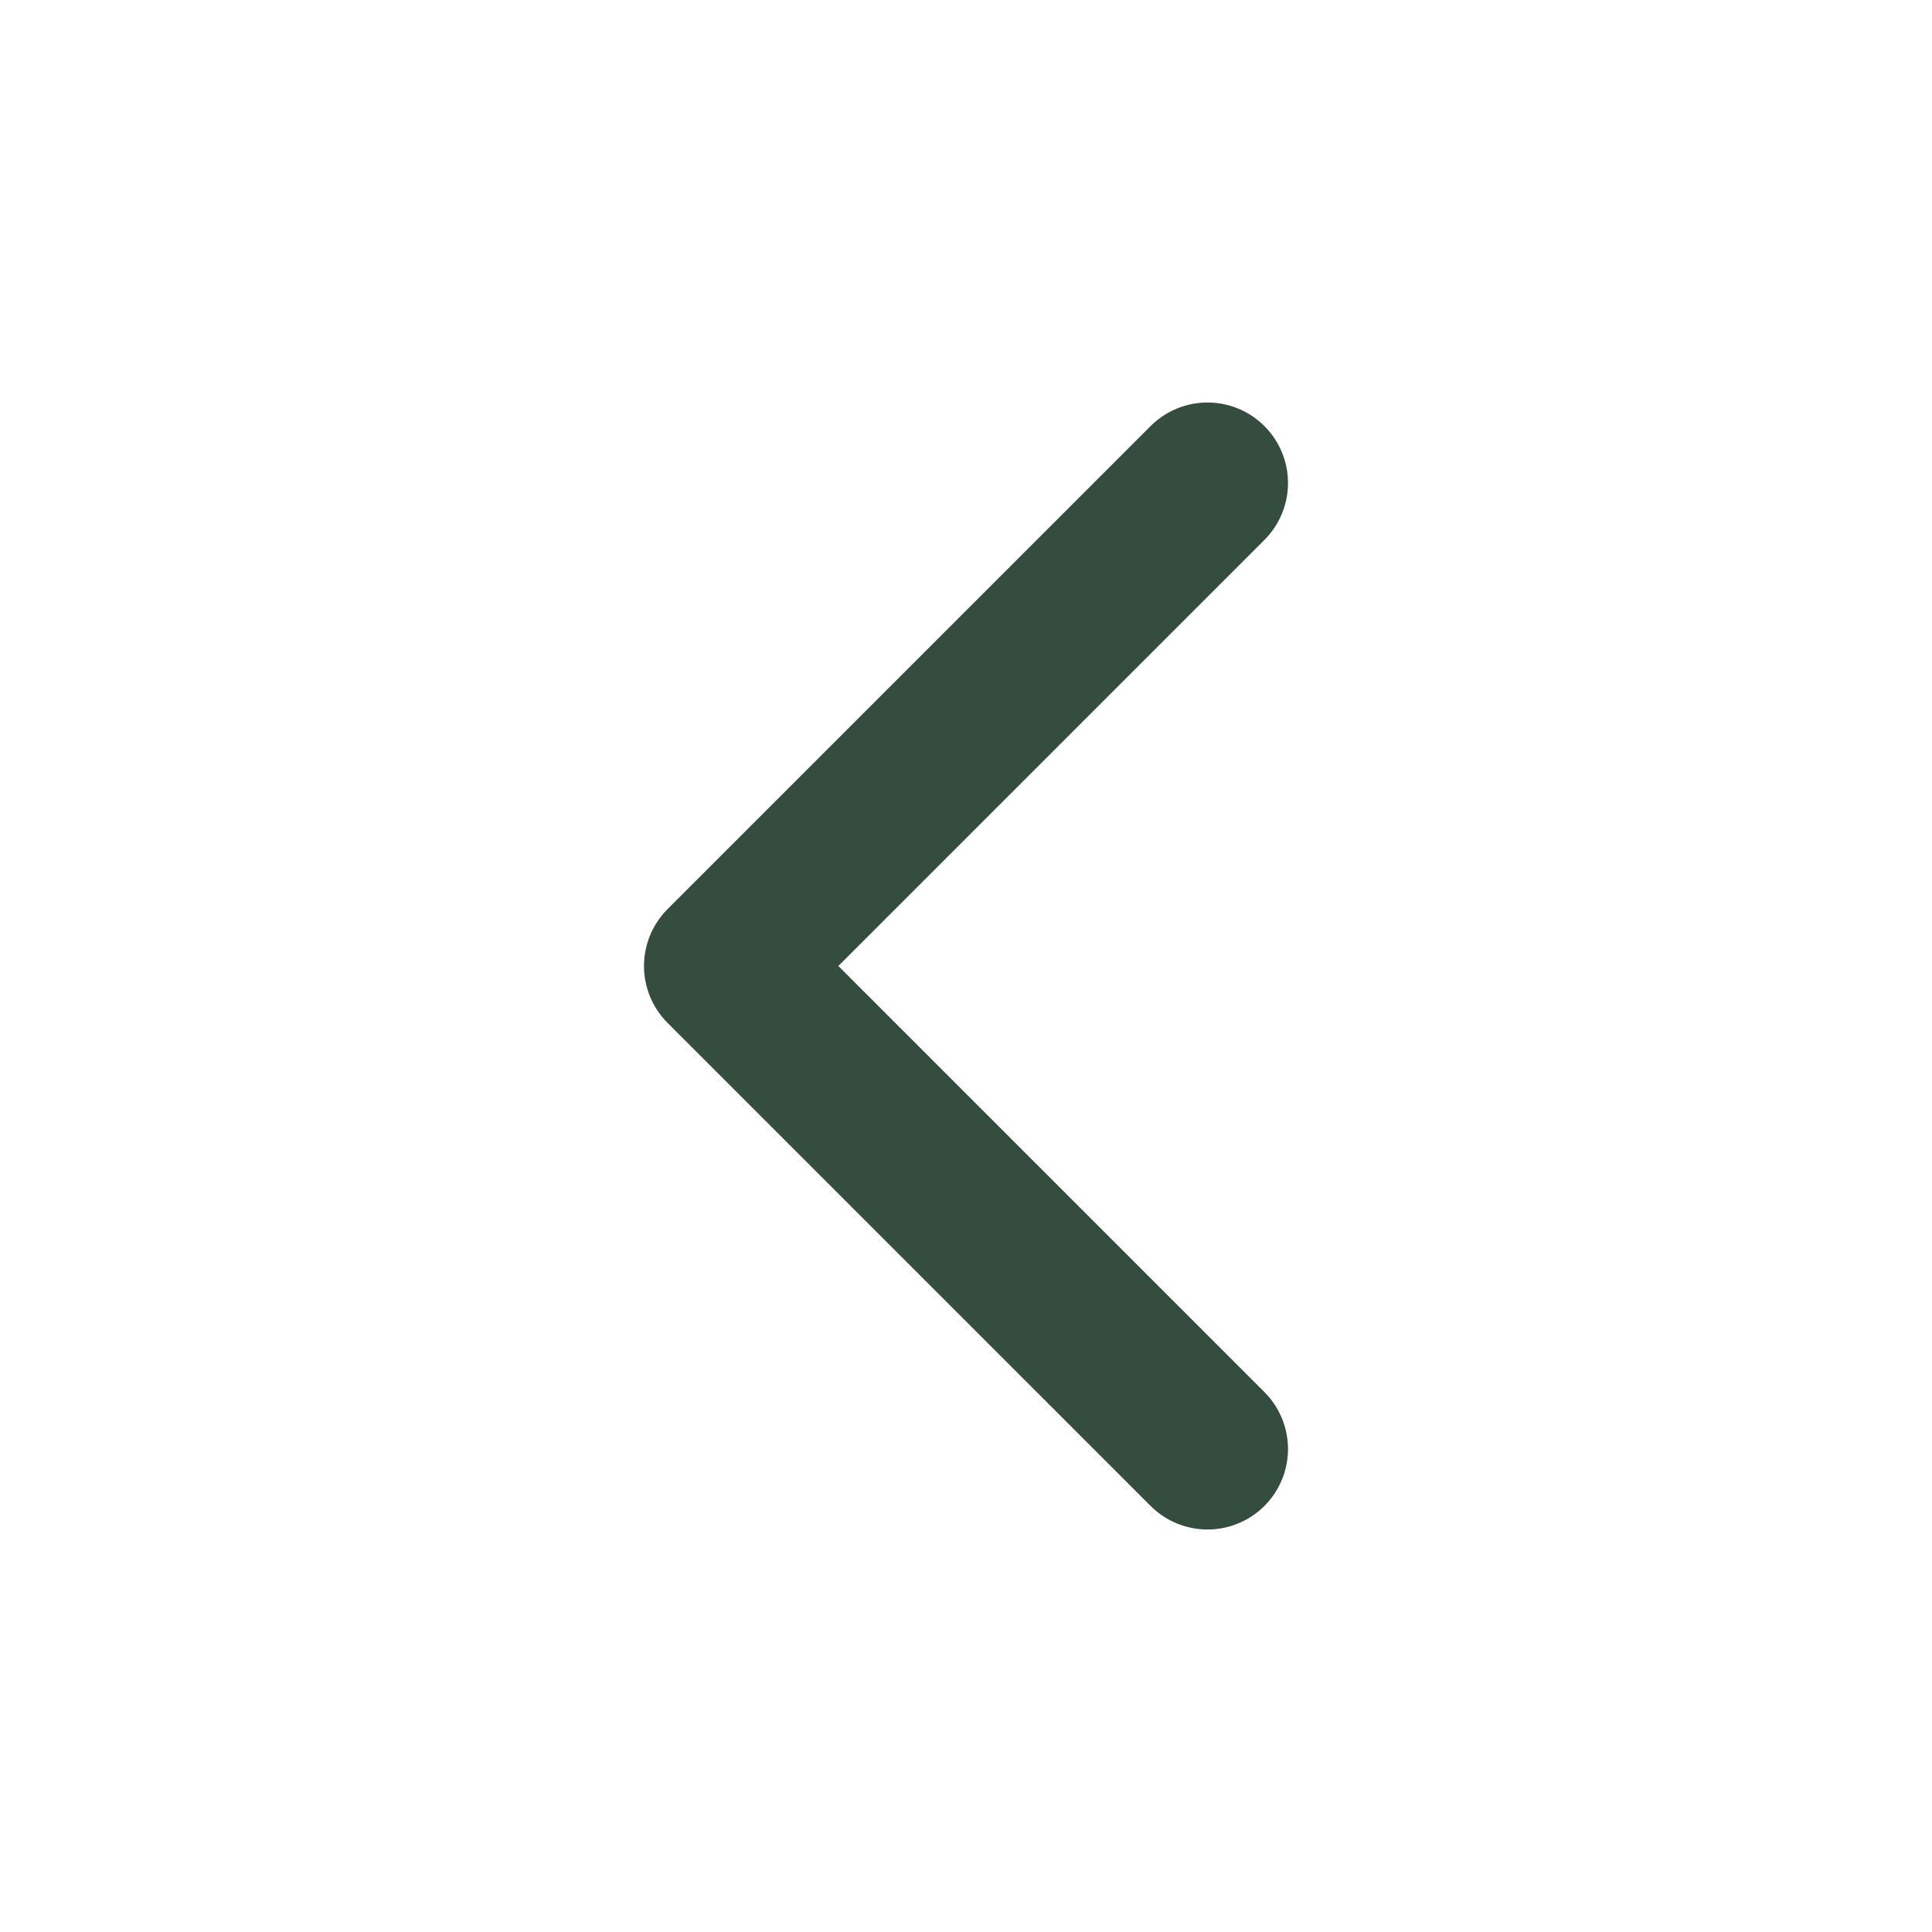
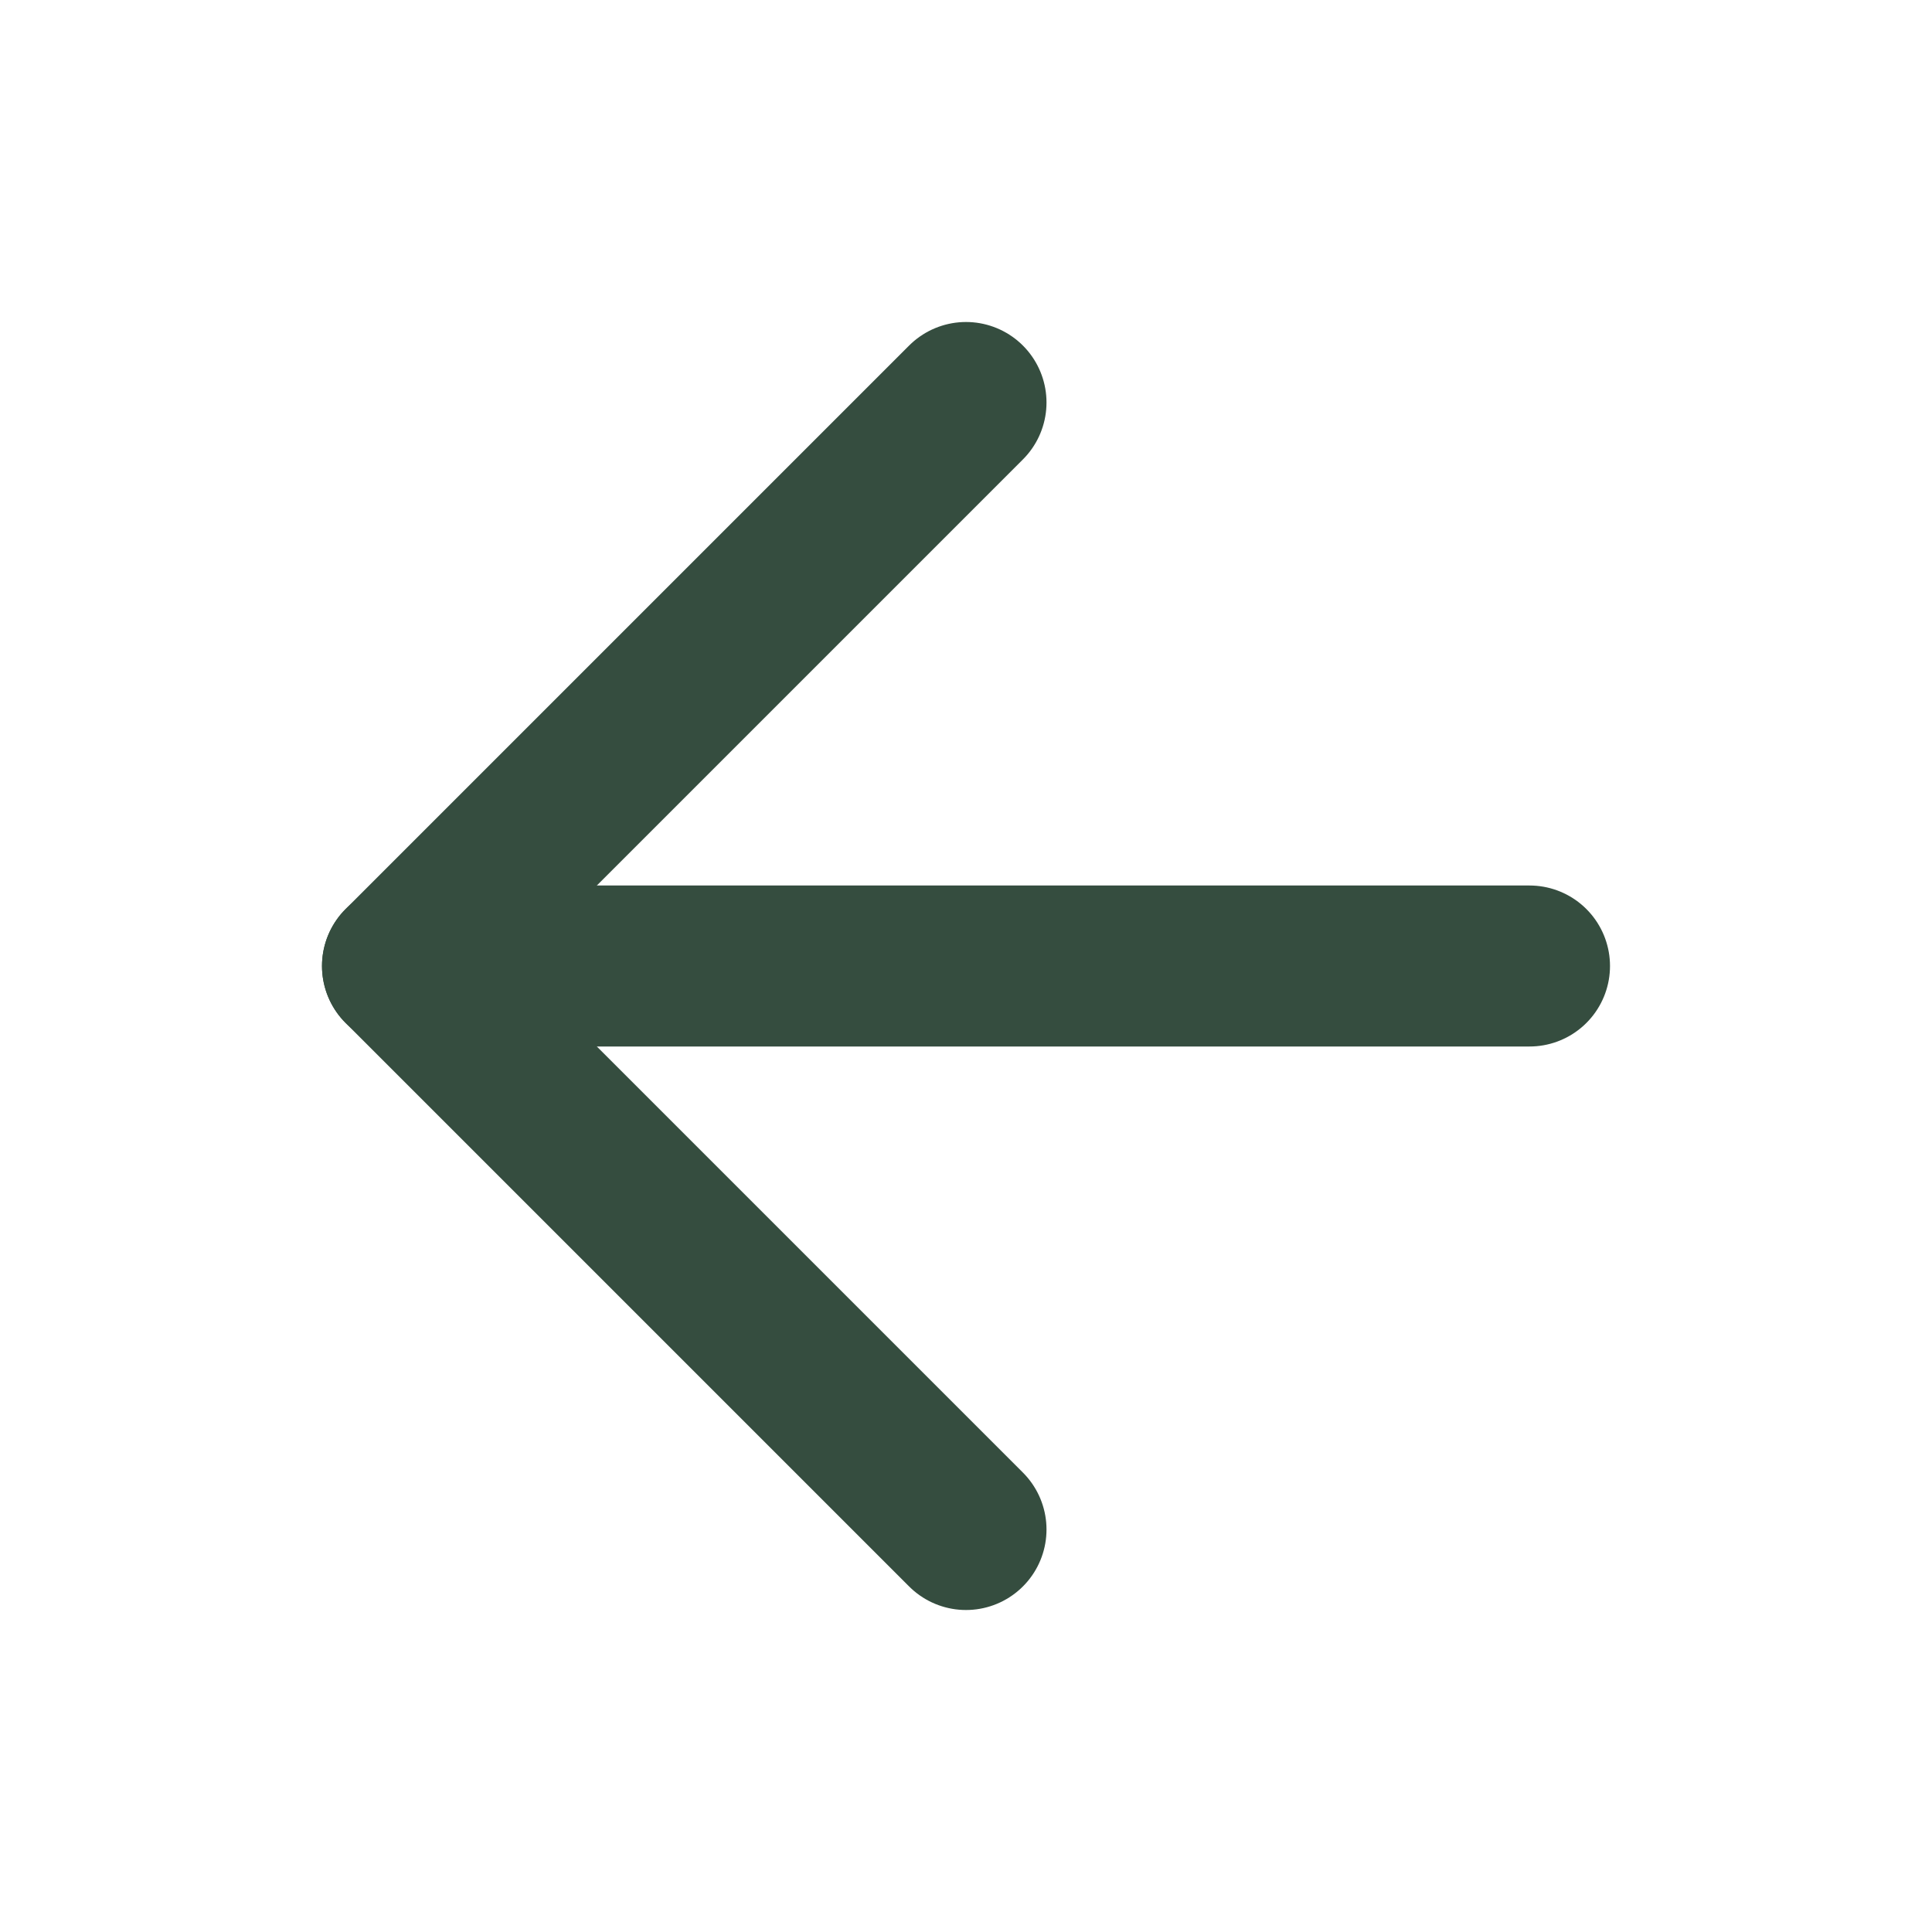
<svg xmlns="http://www.w3.org/2000/svg" width="24" height="24" viewBox="0 0 24 24" fill="none">
-   <path d="M15 18L9 12L15 6" stroke="#354d3f" stroke-width="2" stroke-linecap="round" stroke-linejoin="round" />
+   <path d="M19 12H5" stroke="#354d3f" stroke-width="2" stroke-linecap="round" stroke-linejoin="round" />
+   <path d="M12 19L5 12L12 5" stroke="#354d3f" stroke-width="2" stroke-linecap="round" stroke-linejoin="round" />
</svg>
